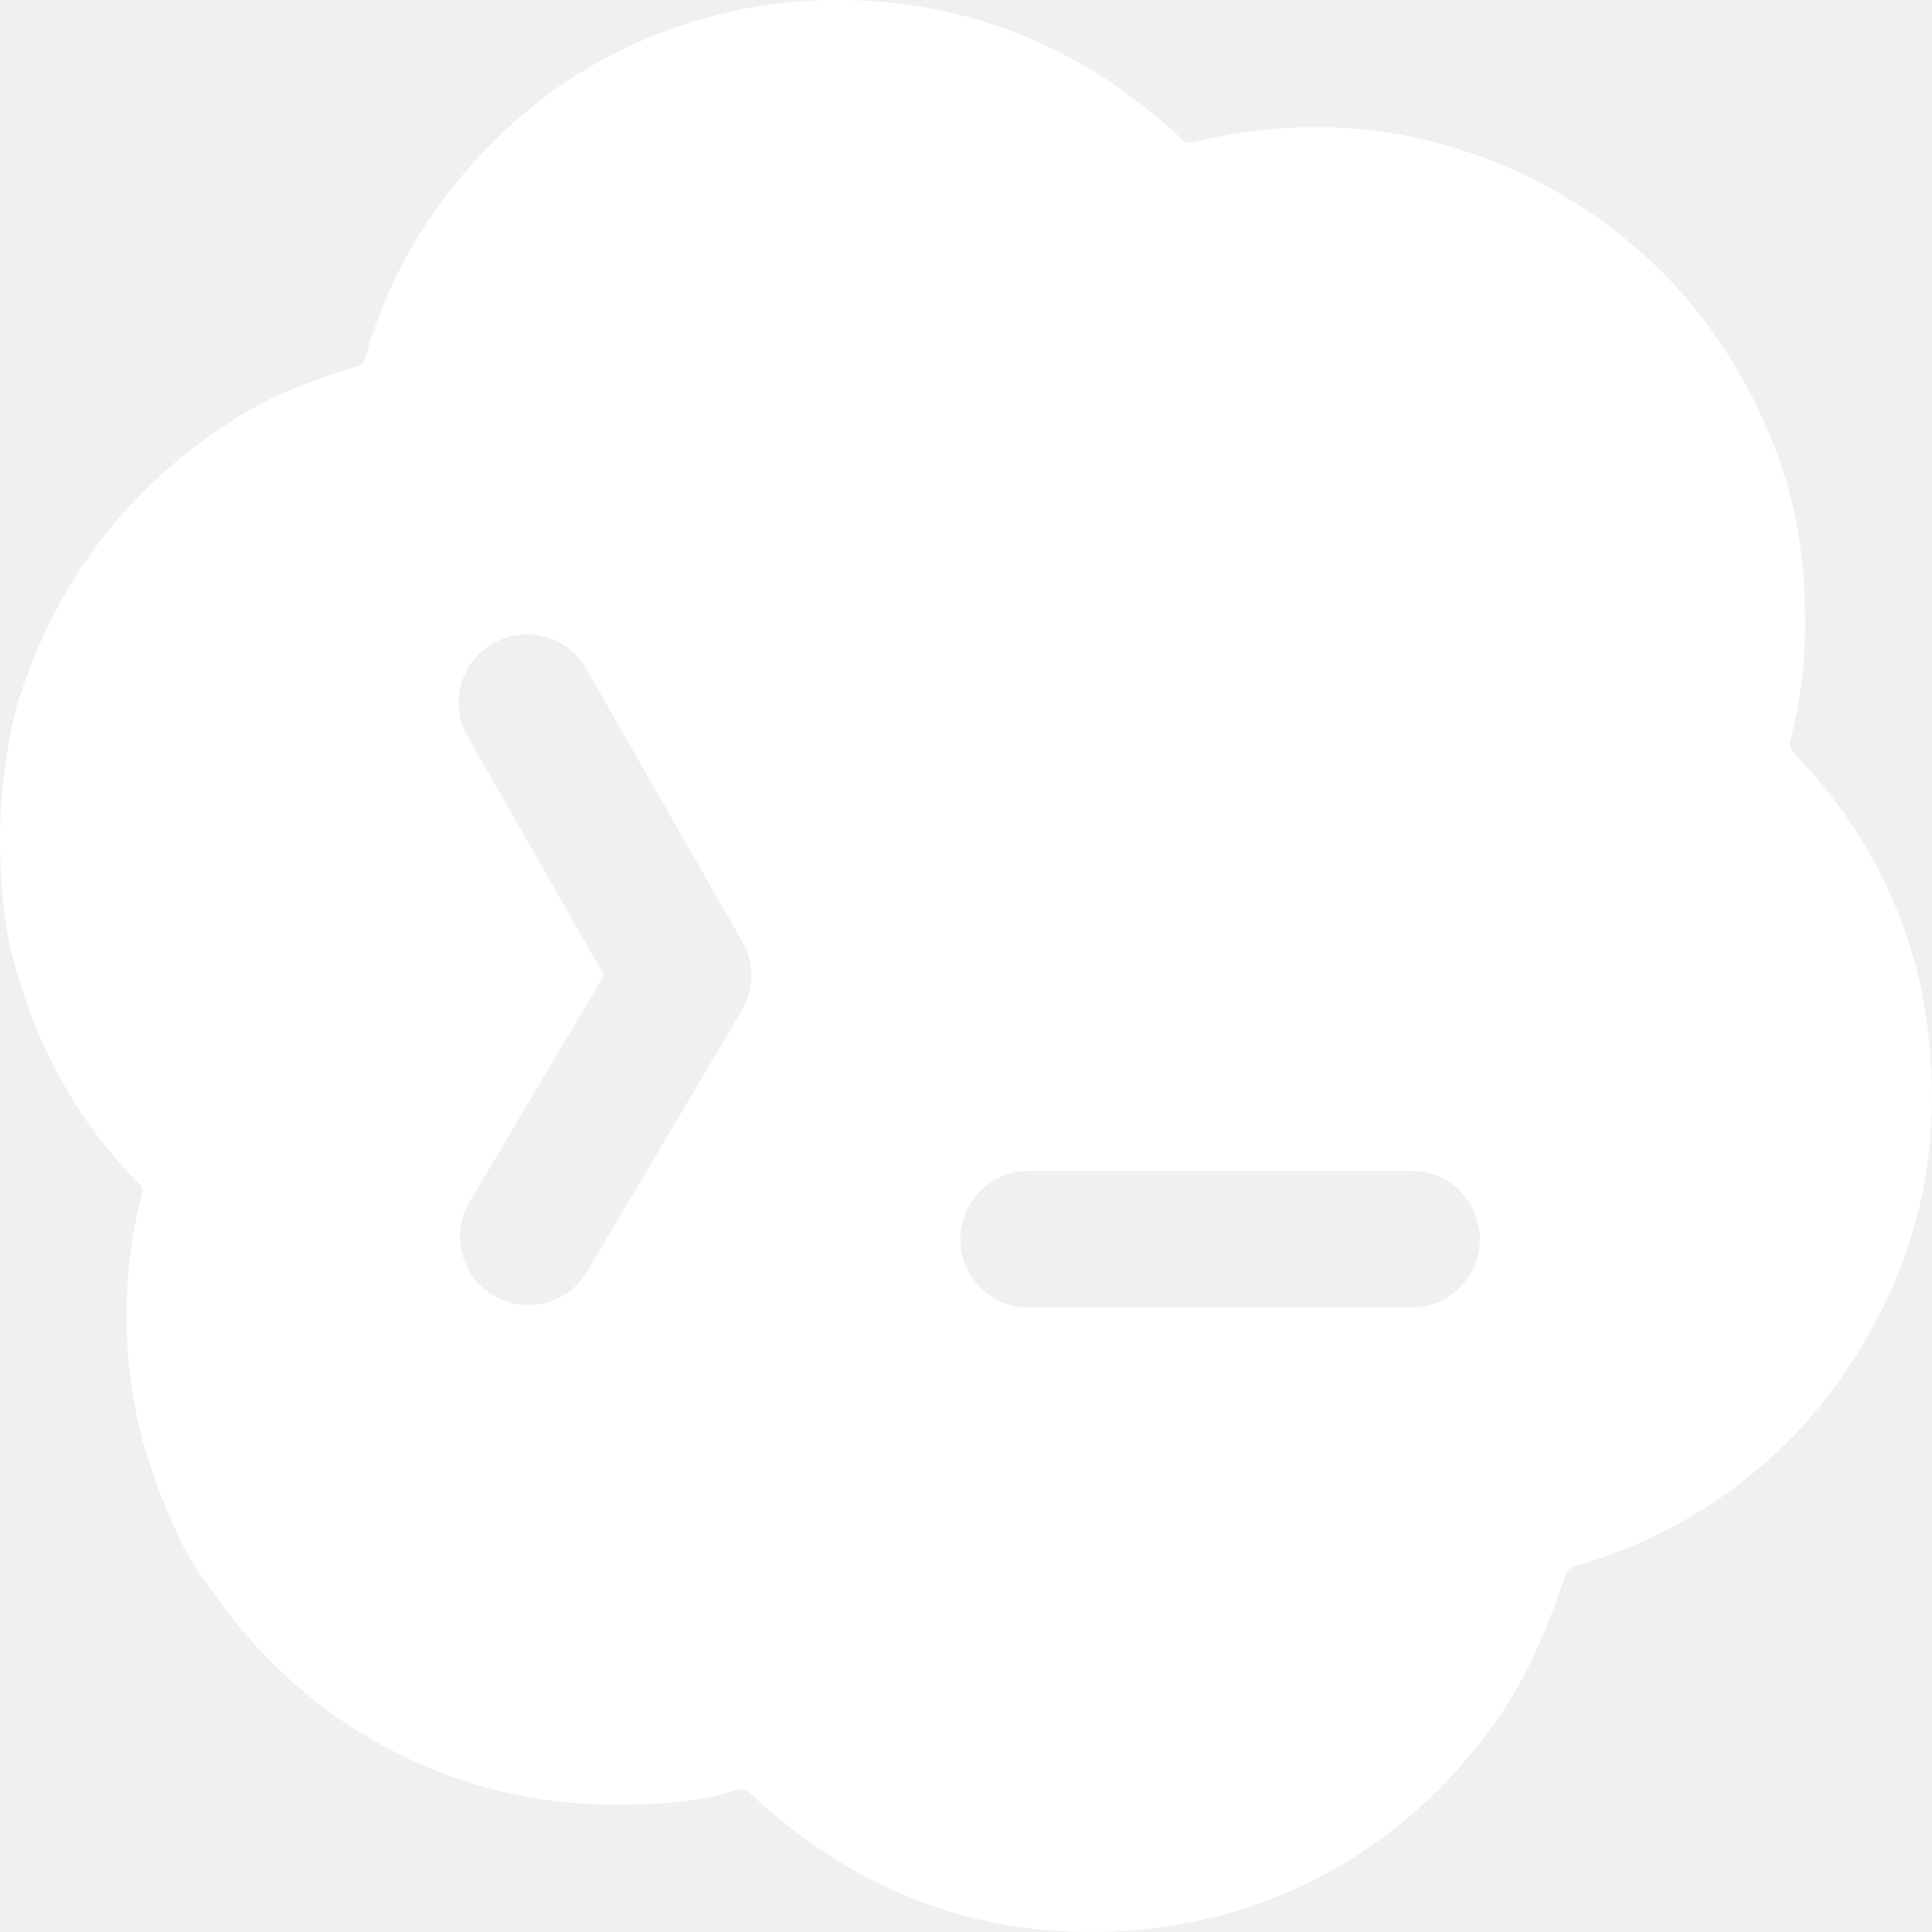
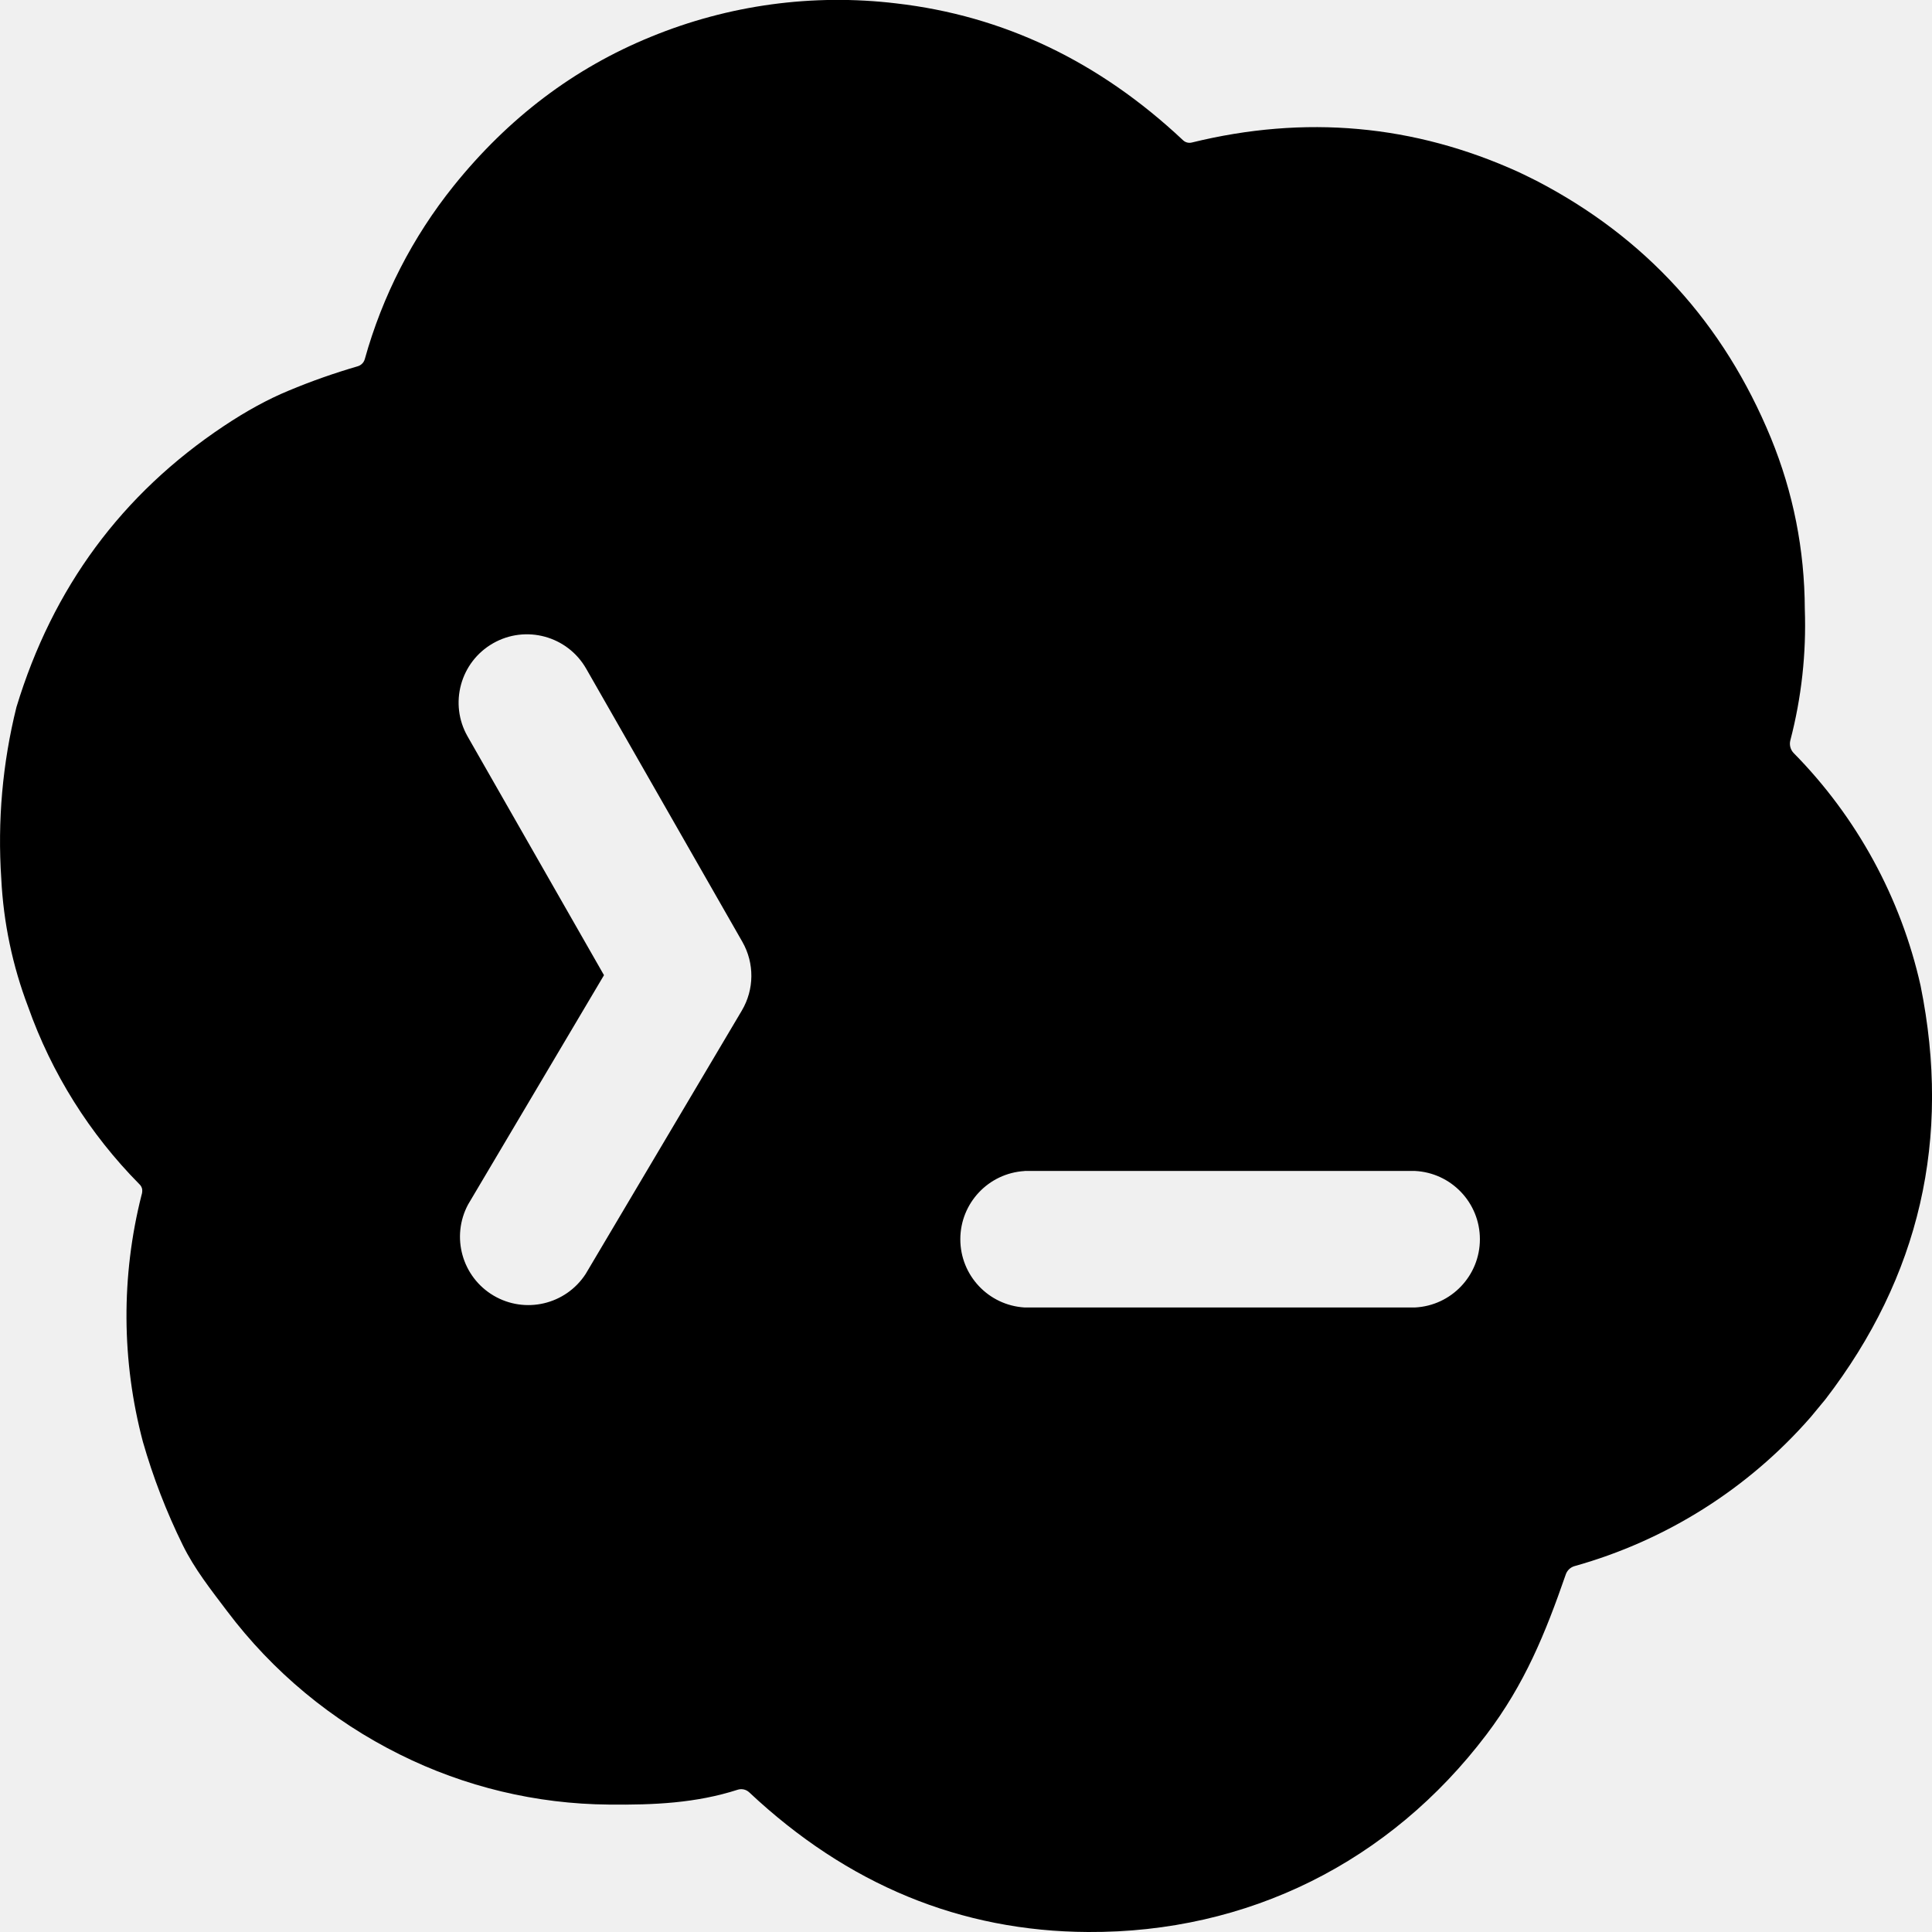
- <svg xmlns="http://www.w3.org/2000/svg" fill="#ffffff" fill-rule="evenodd" height="1em" style="flex:none;line-height:1" viewBox="0 0 24 24" width="1em">
+ <svg xmlns="http://www.w3.org/2000/svg" fill="currentColor" fill-rule="evenodd" height="1em" style="flex:none;line-height:1" viewBox="0 0 24 24" width="1em">
  <path clip-rule="evenodd" d="M8.086.457a6.105 6.105 0 013.046-.415c1.333.153 2.521.72 3.564 1.7a.117.117 0 00.107.029c1.408-.346 2.762-.224 4.061.366l.063.03.154.076c1.357.703 2.33 1.77 2.918 3.198.278.679.418 1.388.421 2.126a5.655 5.655 0 01-.18 1.631.167.167 0 00.04.155 5.982 5.982 0 011.578 2.891c.385 1.901-.01 3.615-1.183 5.14l-.182.22a6.063 6.063 0 01-2.934 1.851.162.162 0 00-.108.102c-.255.736-.511 1.364-.987 1.992-1.199 1.582-2.962 2.462-4.948 2.451-1.583-.008-2.986-.587-4.21-1.736a.145.145 0 00-.14-.032c-.518.167-1.04.191-1.604.185a5.924 5.924 0 01-2.595-.622 6.058 6.058 0 01-2.146-1.781c-.203-.269-.404-.522-.551-.821a7.74 7.74 0 01-.495-1.283 6.11 6.11 0 01-.017-3.064.166.166 0 00.008-.074.115.115 0 00-.037-.064 5.958 5.958 0 01-1.38-2.202 5.196 5.196 0 01-.333-1.589 6.915 6.915 0 01.188-2.132c.45-1.484 1.309-2.648 2.577-3.493.282-.188.55-.334.802-.438.286-.12.573-.22.861-.304a.129.129 0 00.087-.087A6.016 6.016 0 015.635 2.31C6.315 1.464 7.132.846 8.086.457zm-.804 7.85a.848.848 0 00-1.473.842l1.694 2.965-1.688 2.848a.849.849 0 001.46.864l1.94-3.272a.849.849 0 00.007-.854l-1.94-3.393zm5.446 6.24a.849.849 0 000 1.695h4.848a.849.849 0 000-1.696h-4.848z" />
</svg>
